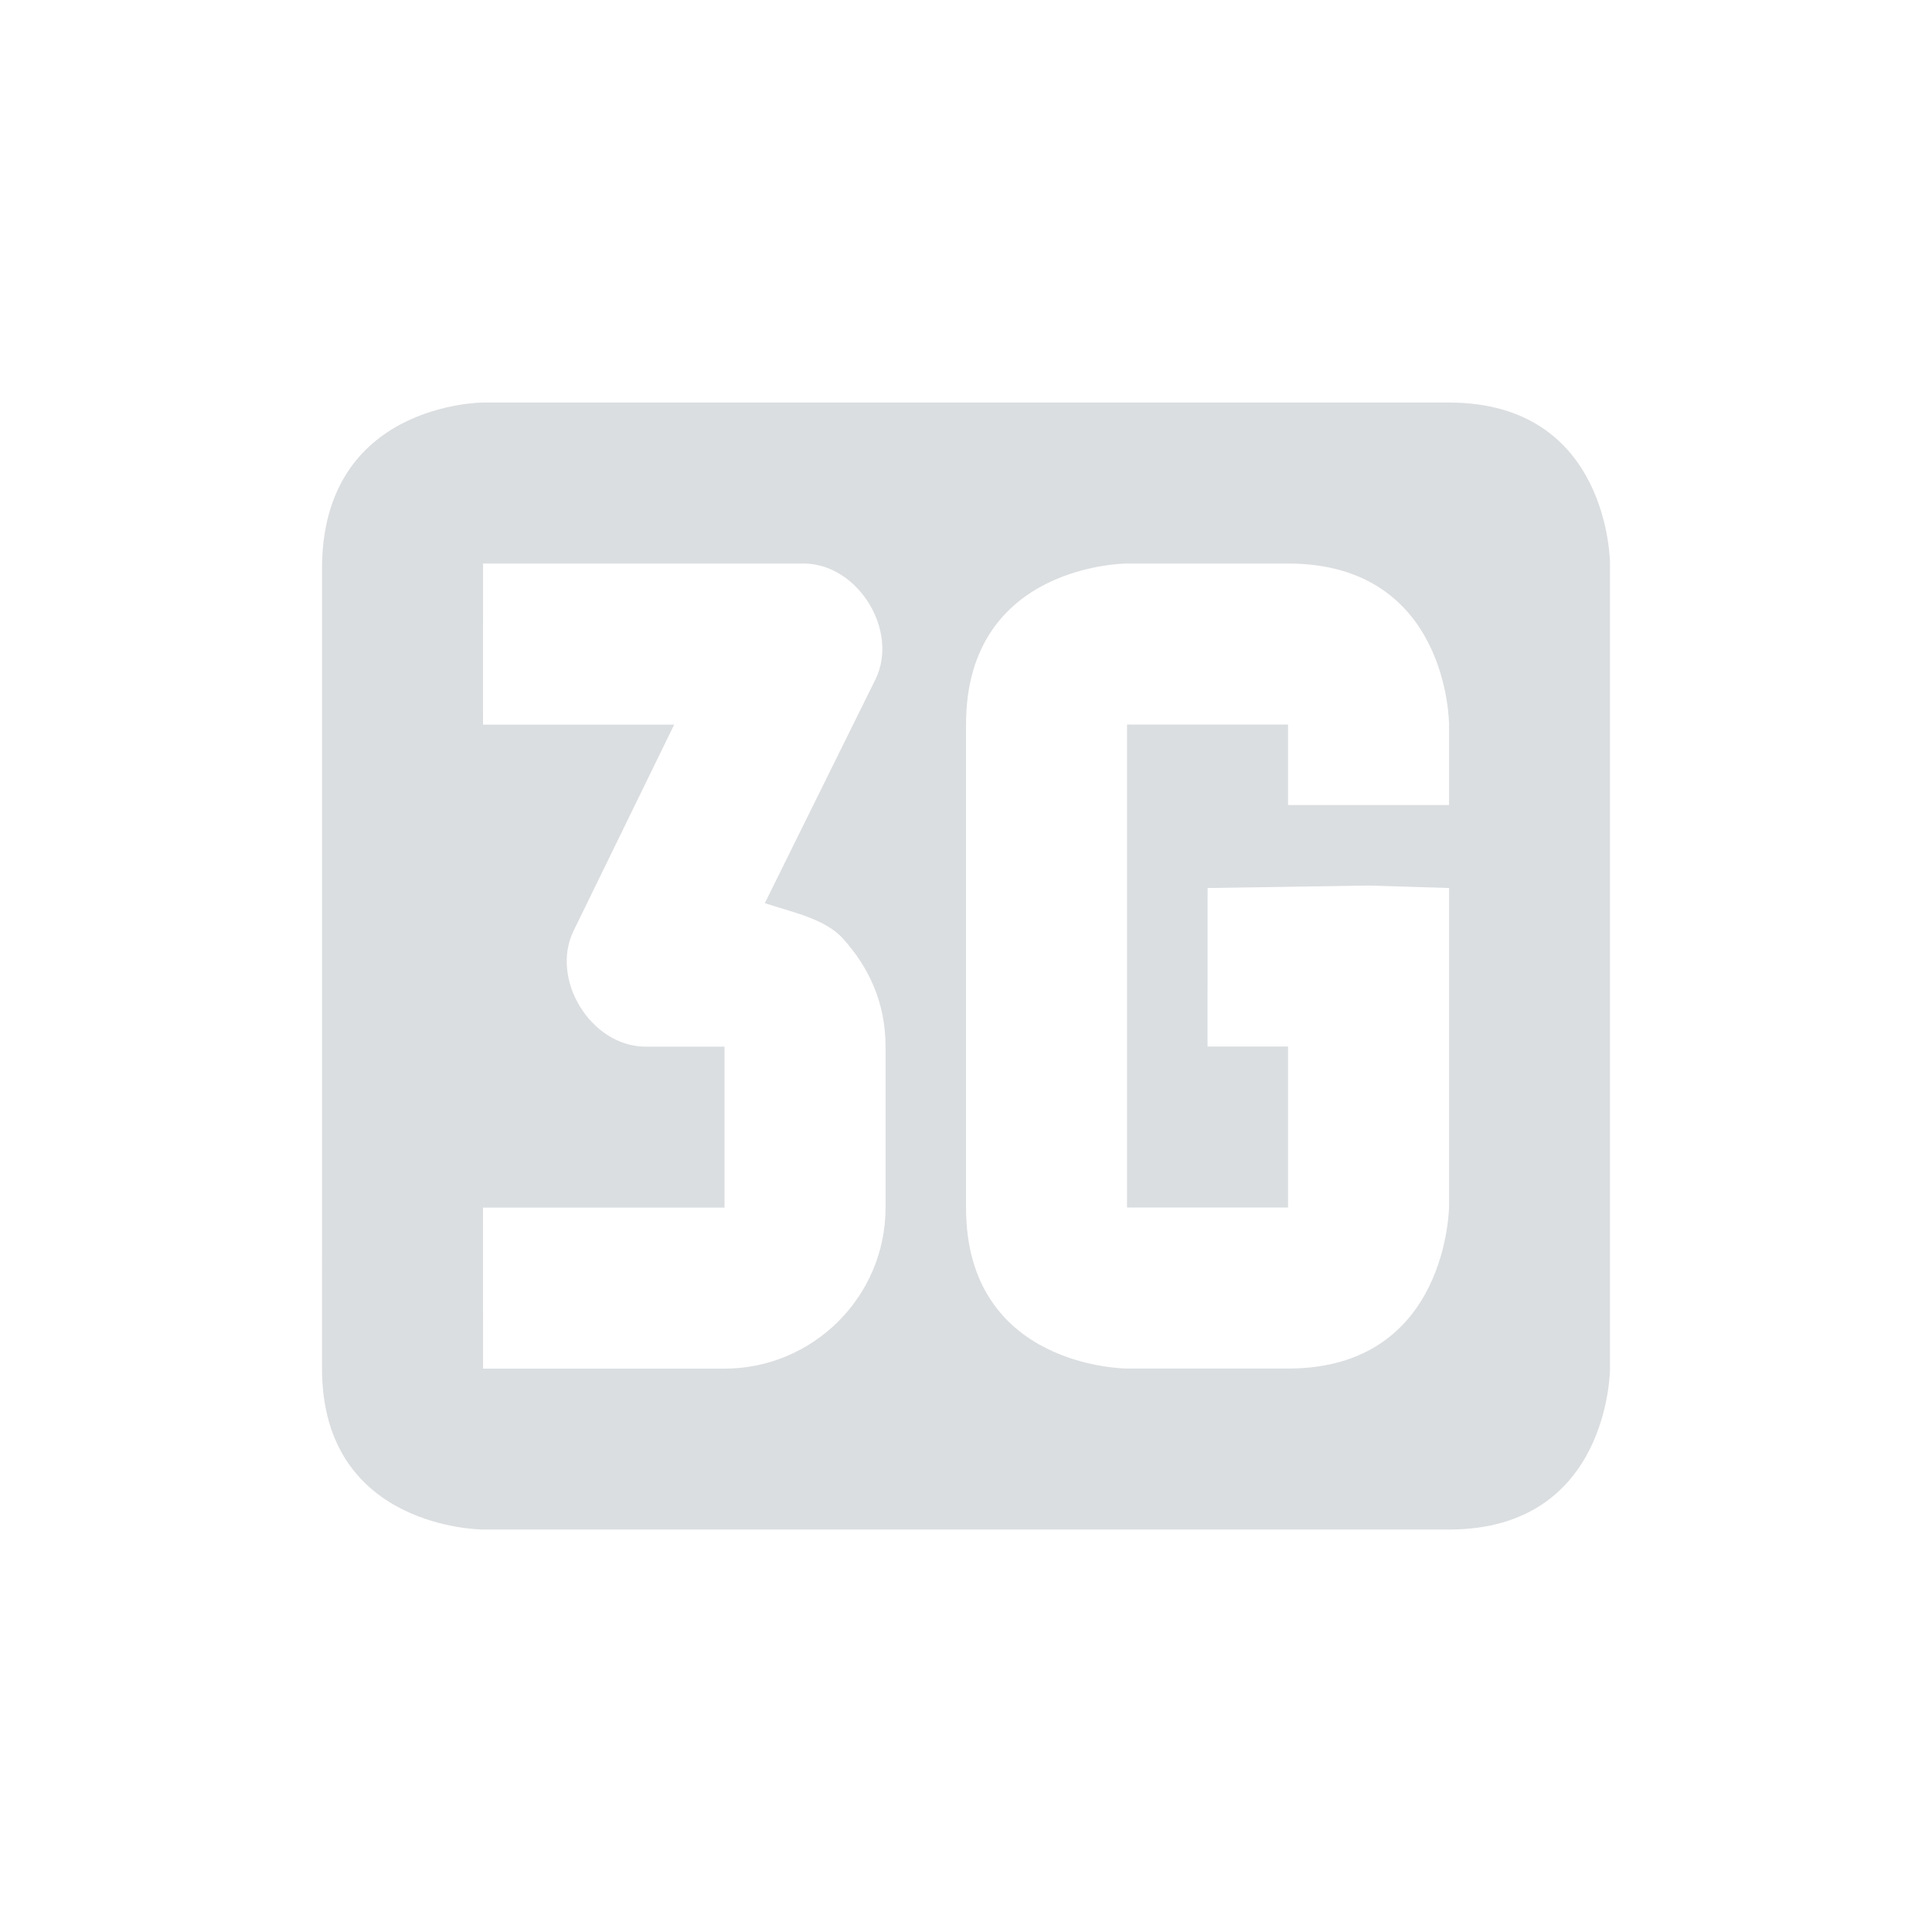
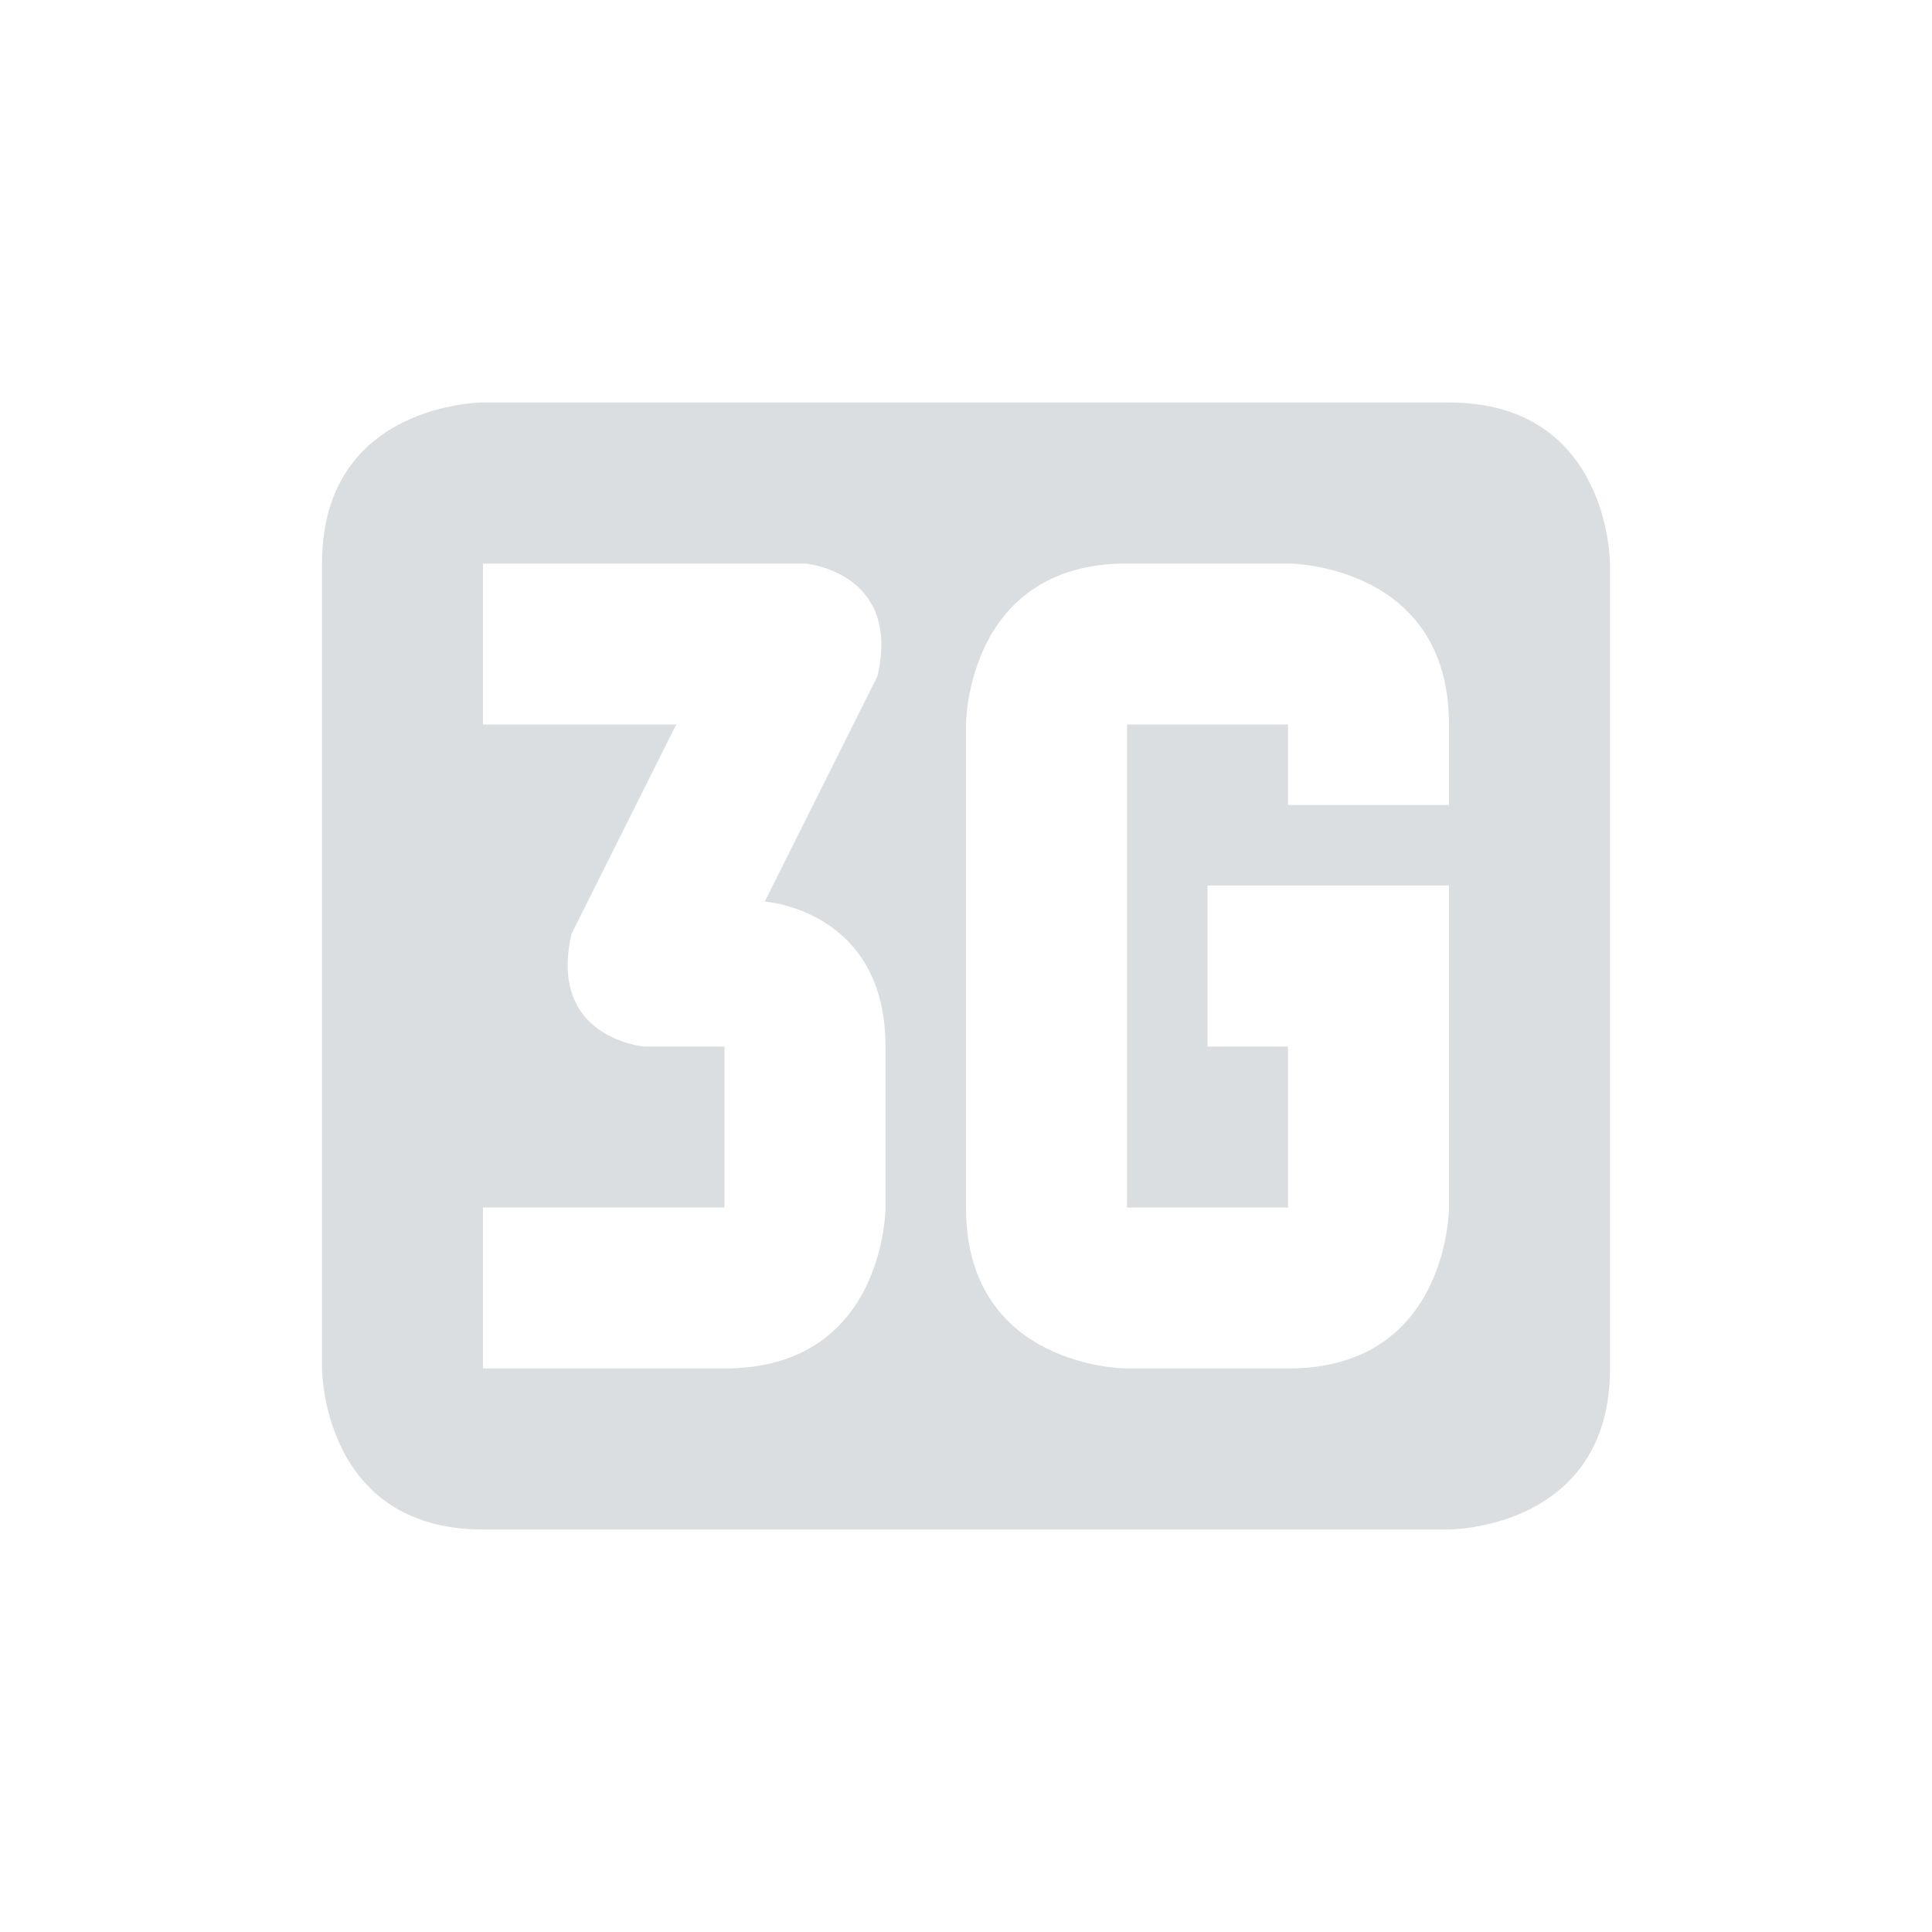
- <svg xmlns="http://www.w3.org/2000/svg" height="24" id="svg6530" version="1.1" viewBox="0 0 24 24" width="24">
-   <defs id="defs6532" />
-   <g id="layer1" transform="translate(-272.0004,-324.3605)">
-     <path d="m 276.001,331.423 -5e-4,9.938 c -1e-4,2 2,2 2,2 l 12,0 c 2,0 2,-2 2,-2 l 0,-10 c 0,0 10e-6,-2 -2,-2 l -12,0 c 0,0 -1.999,4.3e-4 -2,2.062 z m 2,-0.062 4,0 c 0.666,0.016 1.167,0.838 0.875,1.438 l -1.375,2.781 c 0.355,0.116 0.749,0.196 0.969,0.438 0.332,0.366 0.531,0.81 0.531,1.344 l 0,2 c 0,1.112 -0.907,2 -2,2 l -3,0 -5e-4,-2 3,0 0,-2 -1,0 c -0.666,-0.016 -1.167,-0.838 -0.875,-1.438 l 1.25,-2.562 -2.375,0 z m 10,0 c 2,0 2,2 2,2 l 0,1 -2,0 0,-1 -2,0 0,6 2,0 0,-2 -1,0 8e-4,-1.969 1.999,-0.031 1.001,0.031 0,1 0,2.938 c 0,5e-5 -8e-4,2.031 -2.001,2.031 l -1.999,-5e-5 c 0,0 -2.001,5e-5 -2.001,-2 l 0,-6 c 0,-2 2,-2 2,-2 z" id="path1244" style="color:#bebebe;fill:#dbdee0;fill-opacity:1;stroke:none" />
-   </g>
-   <g id="layer2" transform="translate(-272.0004,128.0016)" />
+ <svg xmlns="http://www.w3.org/2000/svg" height="24" width="24">
+   <path d="m4 7v10s0 2 2 2h12s2 0 2-2v-10s0-2-2-2h-12s-2 0-2 2zm2 0h4s1.2.1.9 1.4l-1.4 2.8s1.5.1 1.5 1.8v2s0 2-2 2h-3v-2h3v-2h-1s-1.2-.1-.9-1.4l1.3-2.6h-2.4zm10 0s2 0 2 2v1h-2v-1h-2v6h2v-2h-1v-2h3v4s0 2-2 2h-2s-2 0-2-2v-6s0-2 2-2z" fill="#dbdee0" />
</svg>
